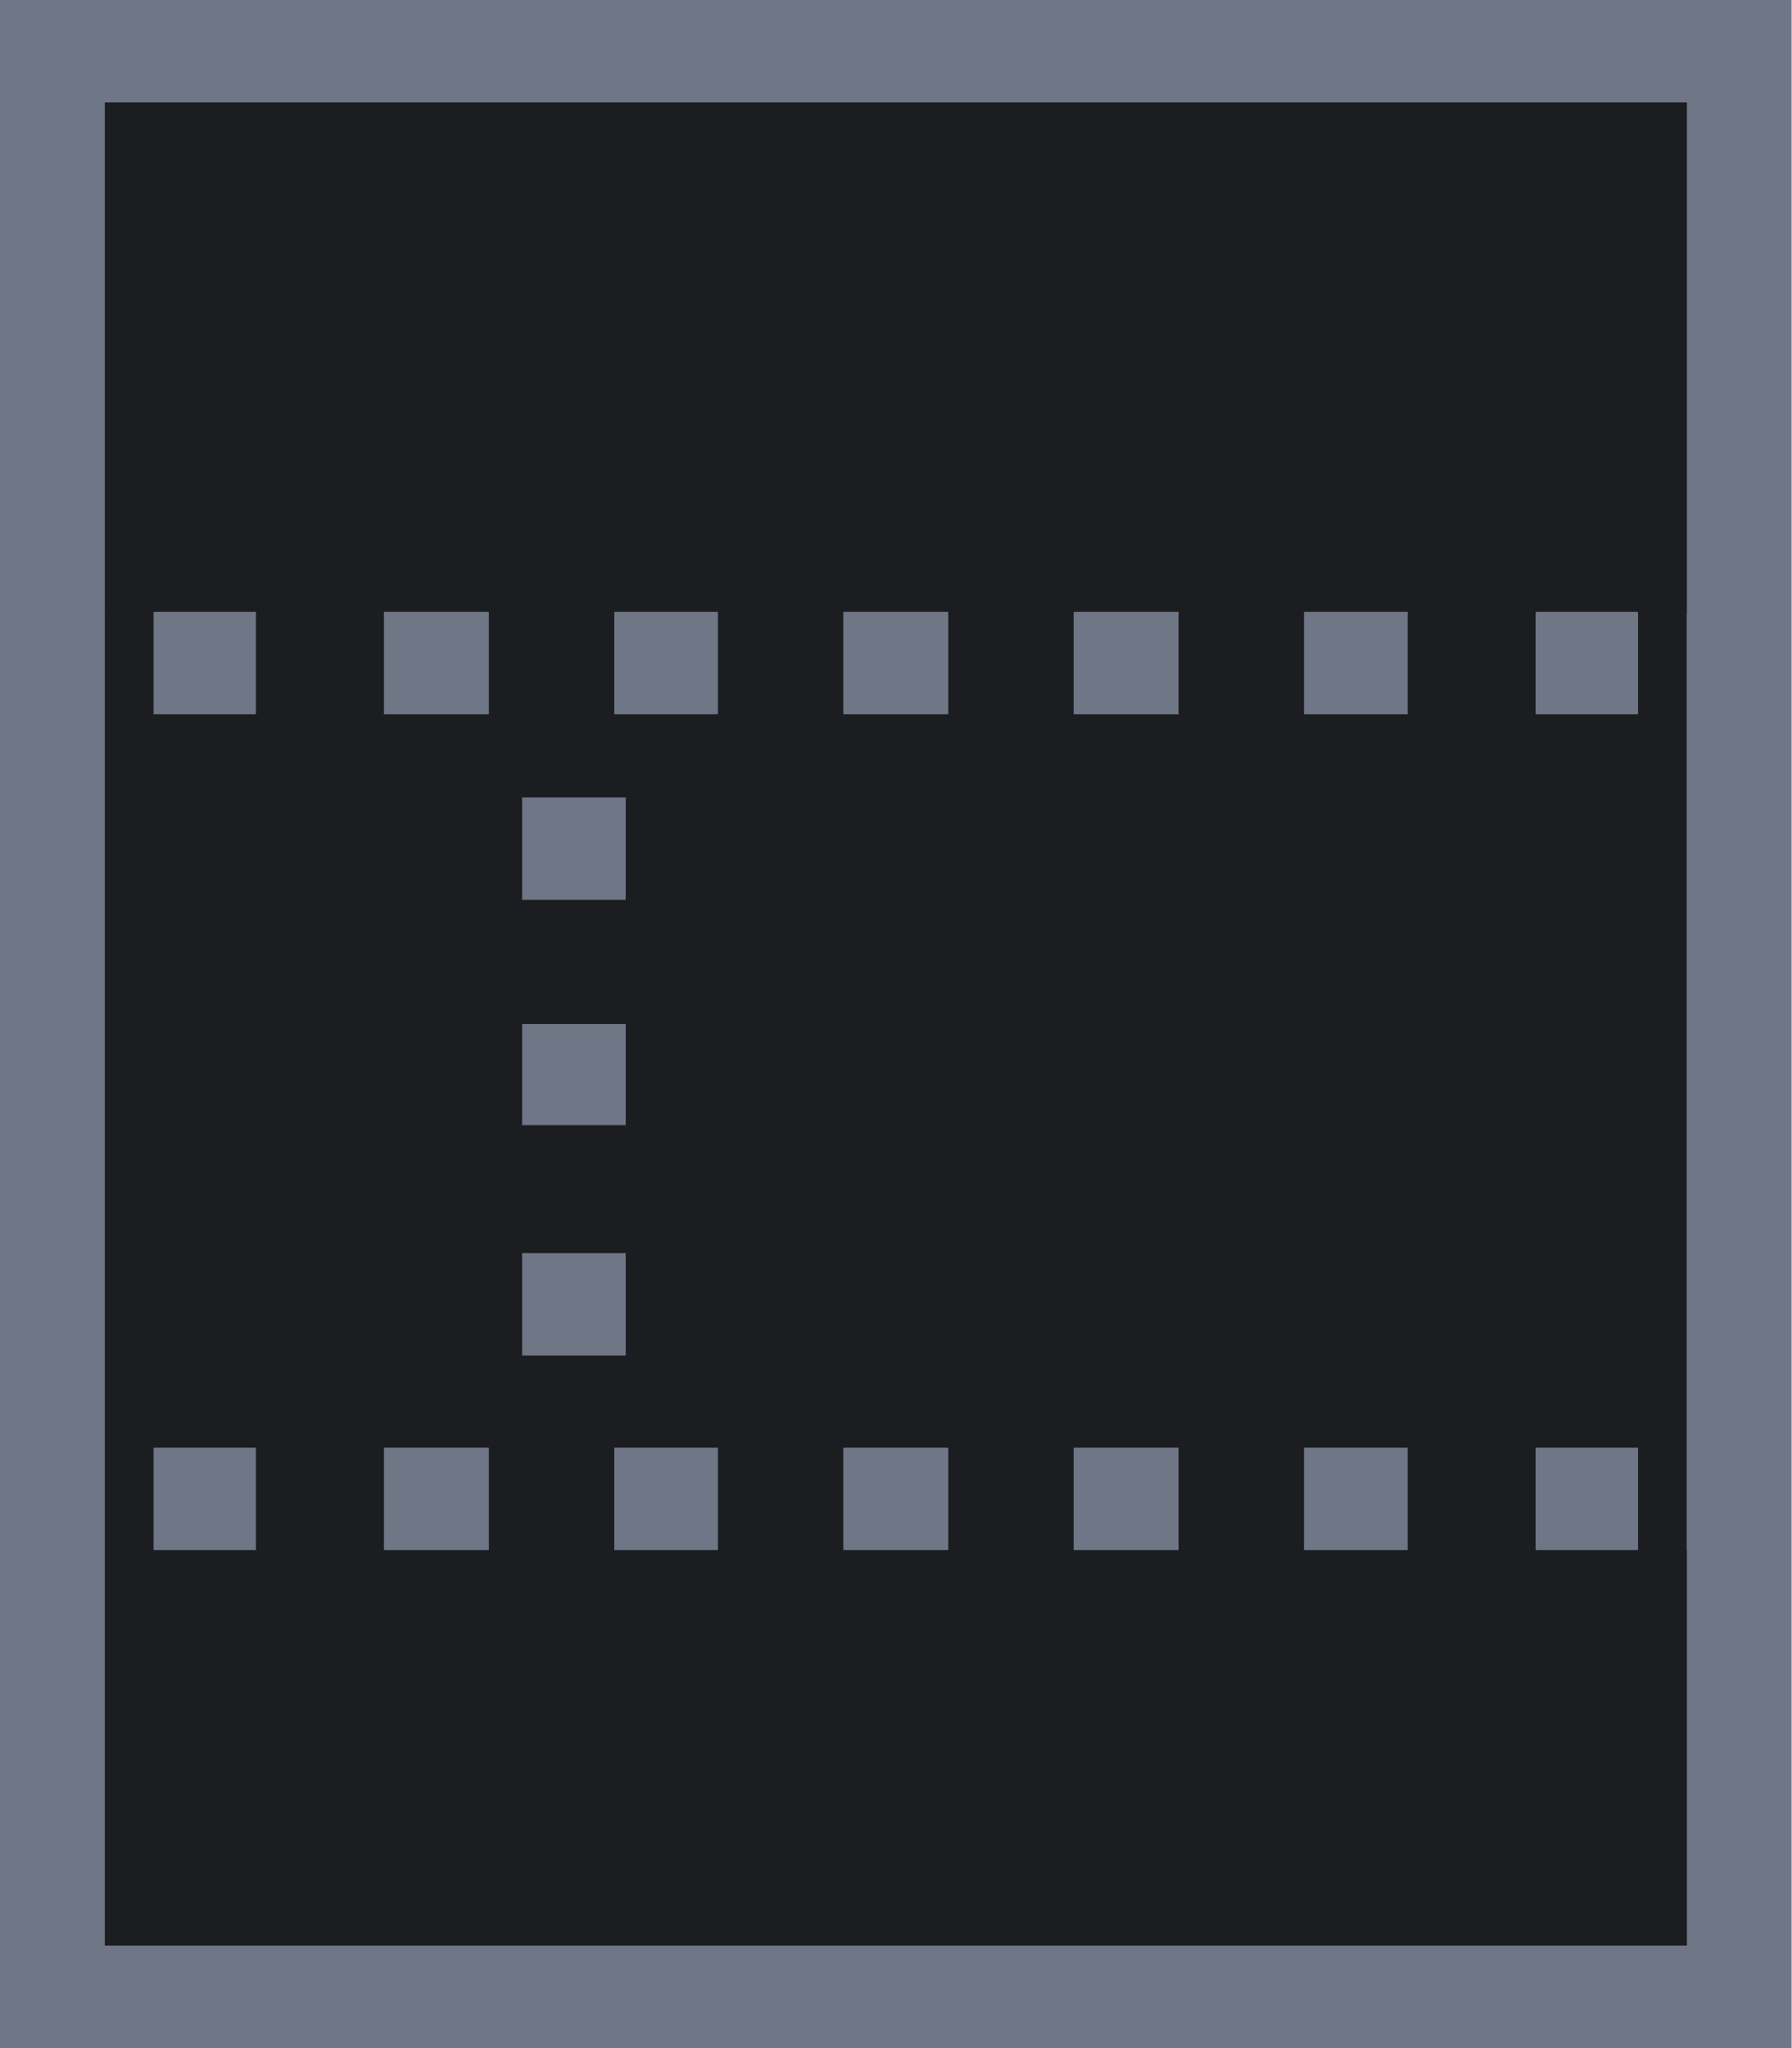
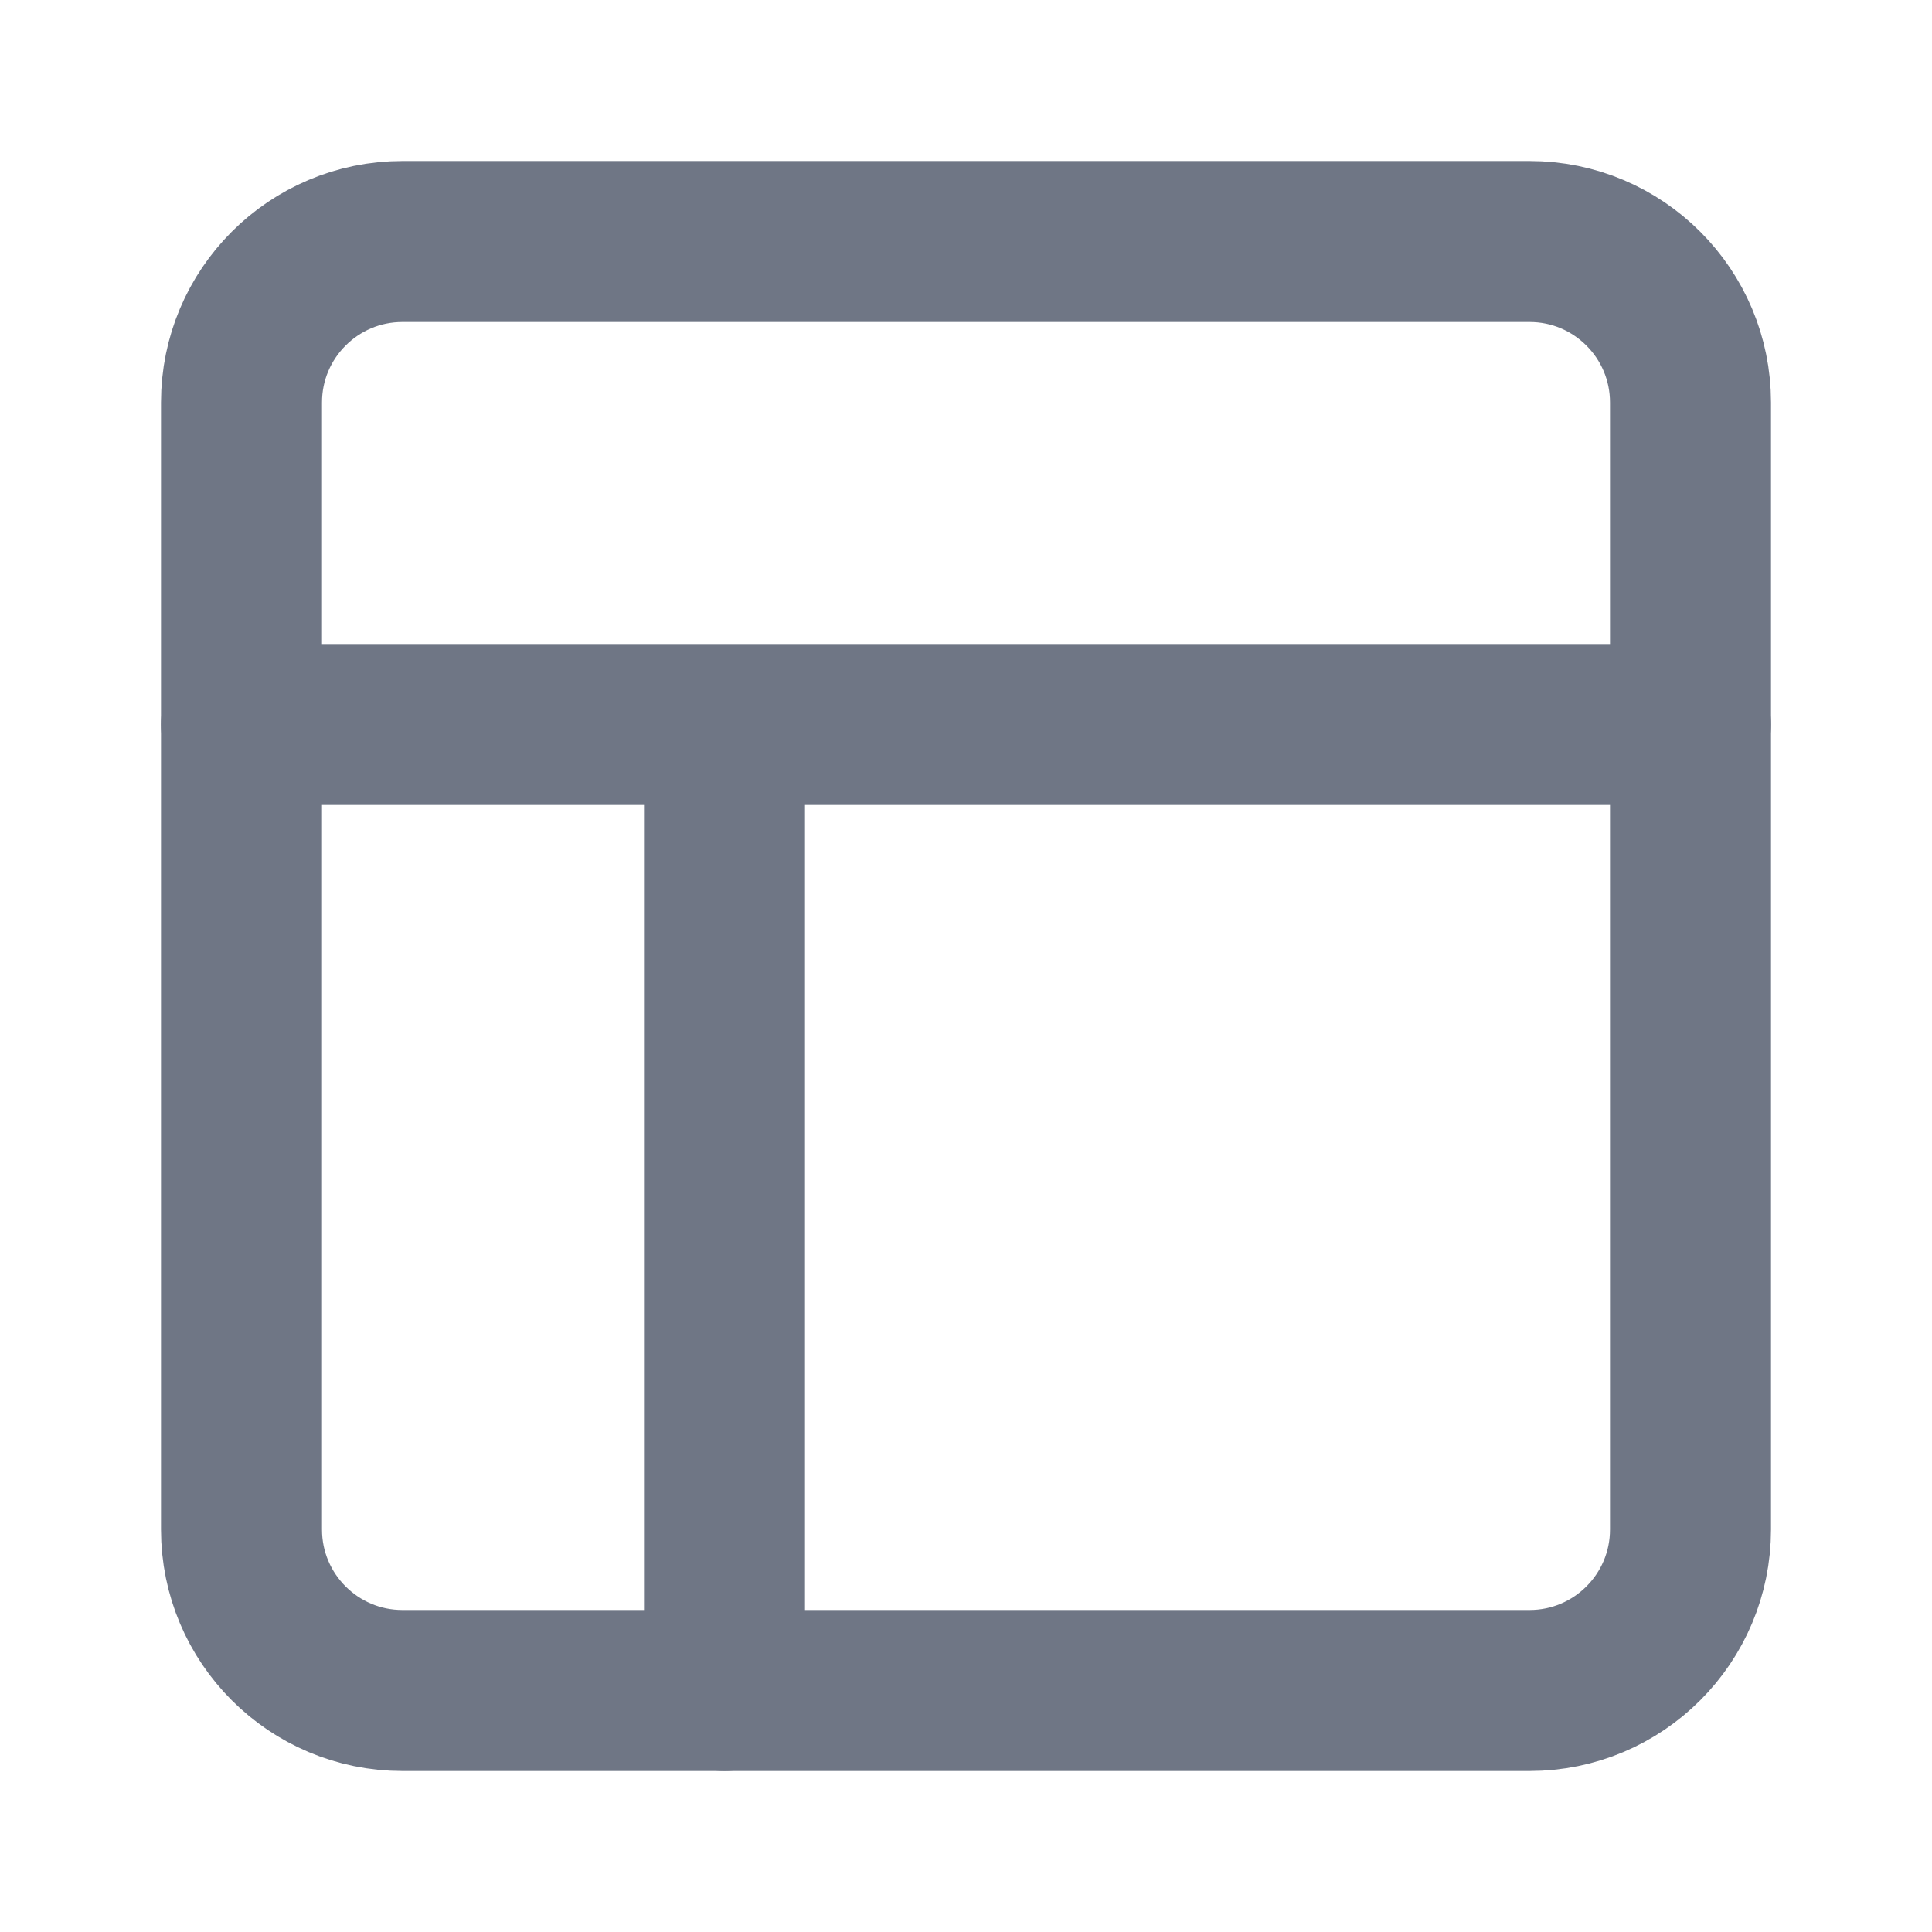
- <svg xmlns="http://www.w3.org/2000/svg" width="14" height="16">
-   <path fill="#6f7685" d="M0 0h14v16H0z" />
-   <path fill="#1b1d21" d="M.82.8h12.36v14.4H.82z" />
-   <path fill="#1b1d21" d="M.82 4.78h3.26v7.33H.82z" />
-   <path fill="#1b1d21" d="M.82.8h12.36v4H.82z" />
-   <path fill="#6f7685" d="M12.8 4.78v.8H12v-.8m-1 .8h-.81v-.8H11zm-1.79 0h-.82v-.8h.82zm-1.8 0h-.82v-.8h.82zm-1.8 0H4.8v-.8h.81zm-1.79 0H3v-.8h.82zM2 5.58h-.8v-.8H2z" />
-   <path fill="#1b1d21" d="M.82 12.11h12.36v3.09H.82z" />
-   <path fill="#6f7685" d="M12.8 11.31v.8H12v-.8m-1 .8h-.81v-.8H11zm-1.79 0h-.82v-.8h.82zm-1.8 0h-.82v-.8h.82zm-1.8 0H4.8v-.8h.81zm-1.79 0H3v-.8h.82zm-1.8 0H1.2v-.8H2v.8zm2.06-2.32h.81v.8h-.81zm0-1h.81V8h-.81zm0-1.76h.81v-.8h-.81z" />
+ <svg xmlns="http://www.w3.org/2000/svg" width="16" height="16" fill="none" stroke="#6f7685" stroke-linecap="round" stroke-linejoin="round" stroke-width="2" viewBox="0 0 24 24">
+   <rect width="18" height="18" x="3" y="3" rx="2" />
+   <path d="M3 9h18M9 21V9" />
</svg>
